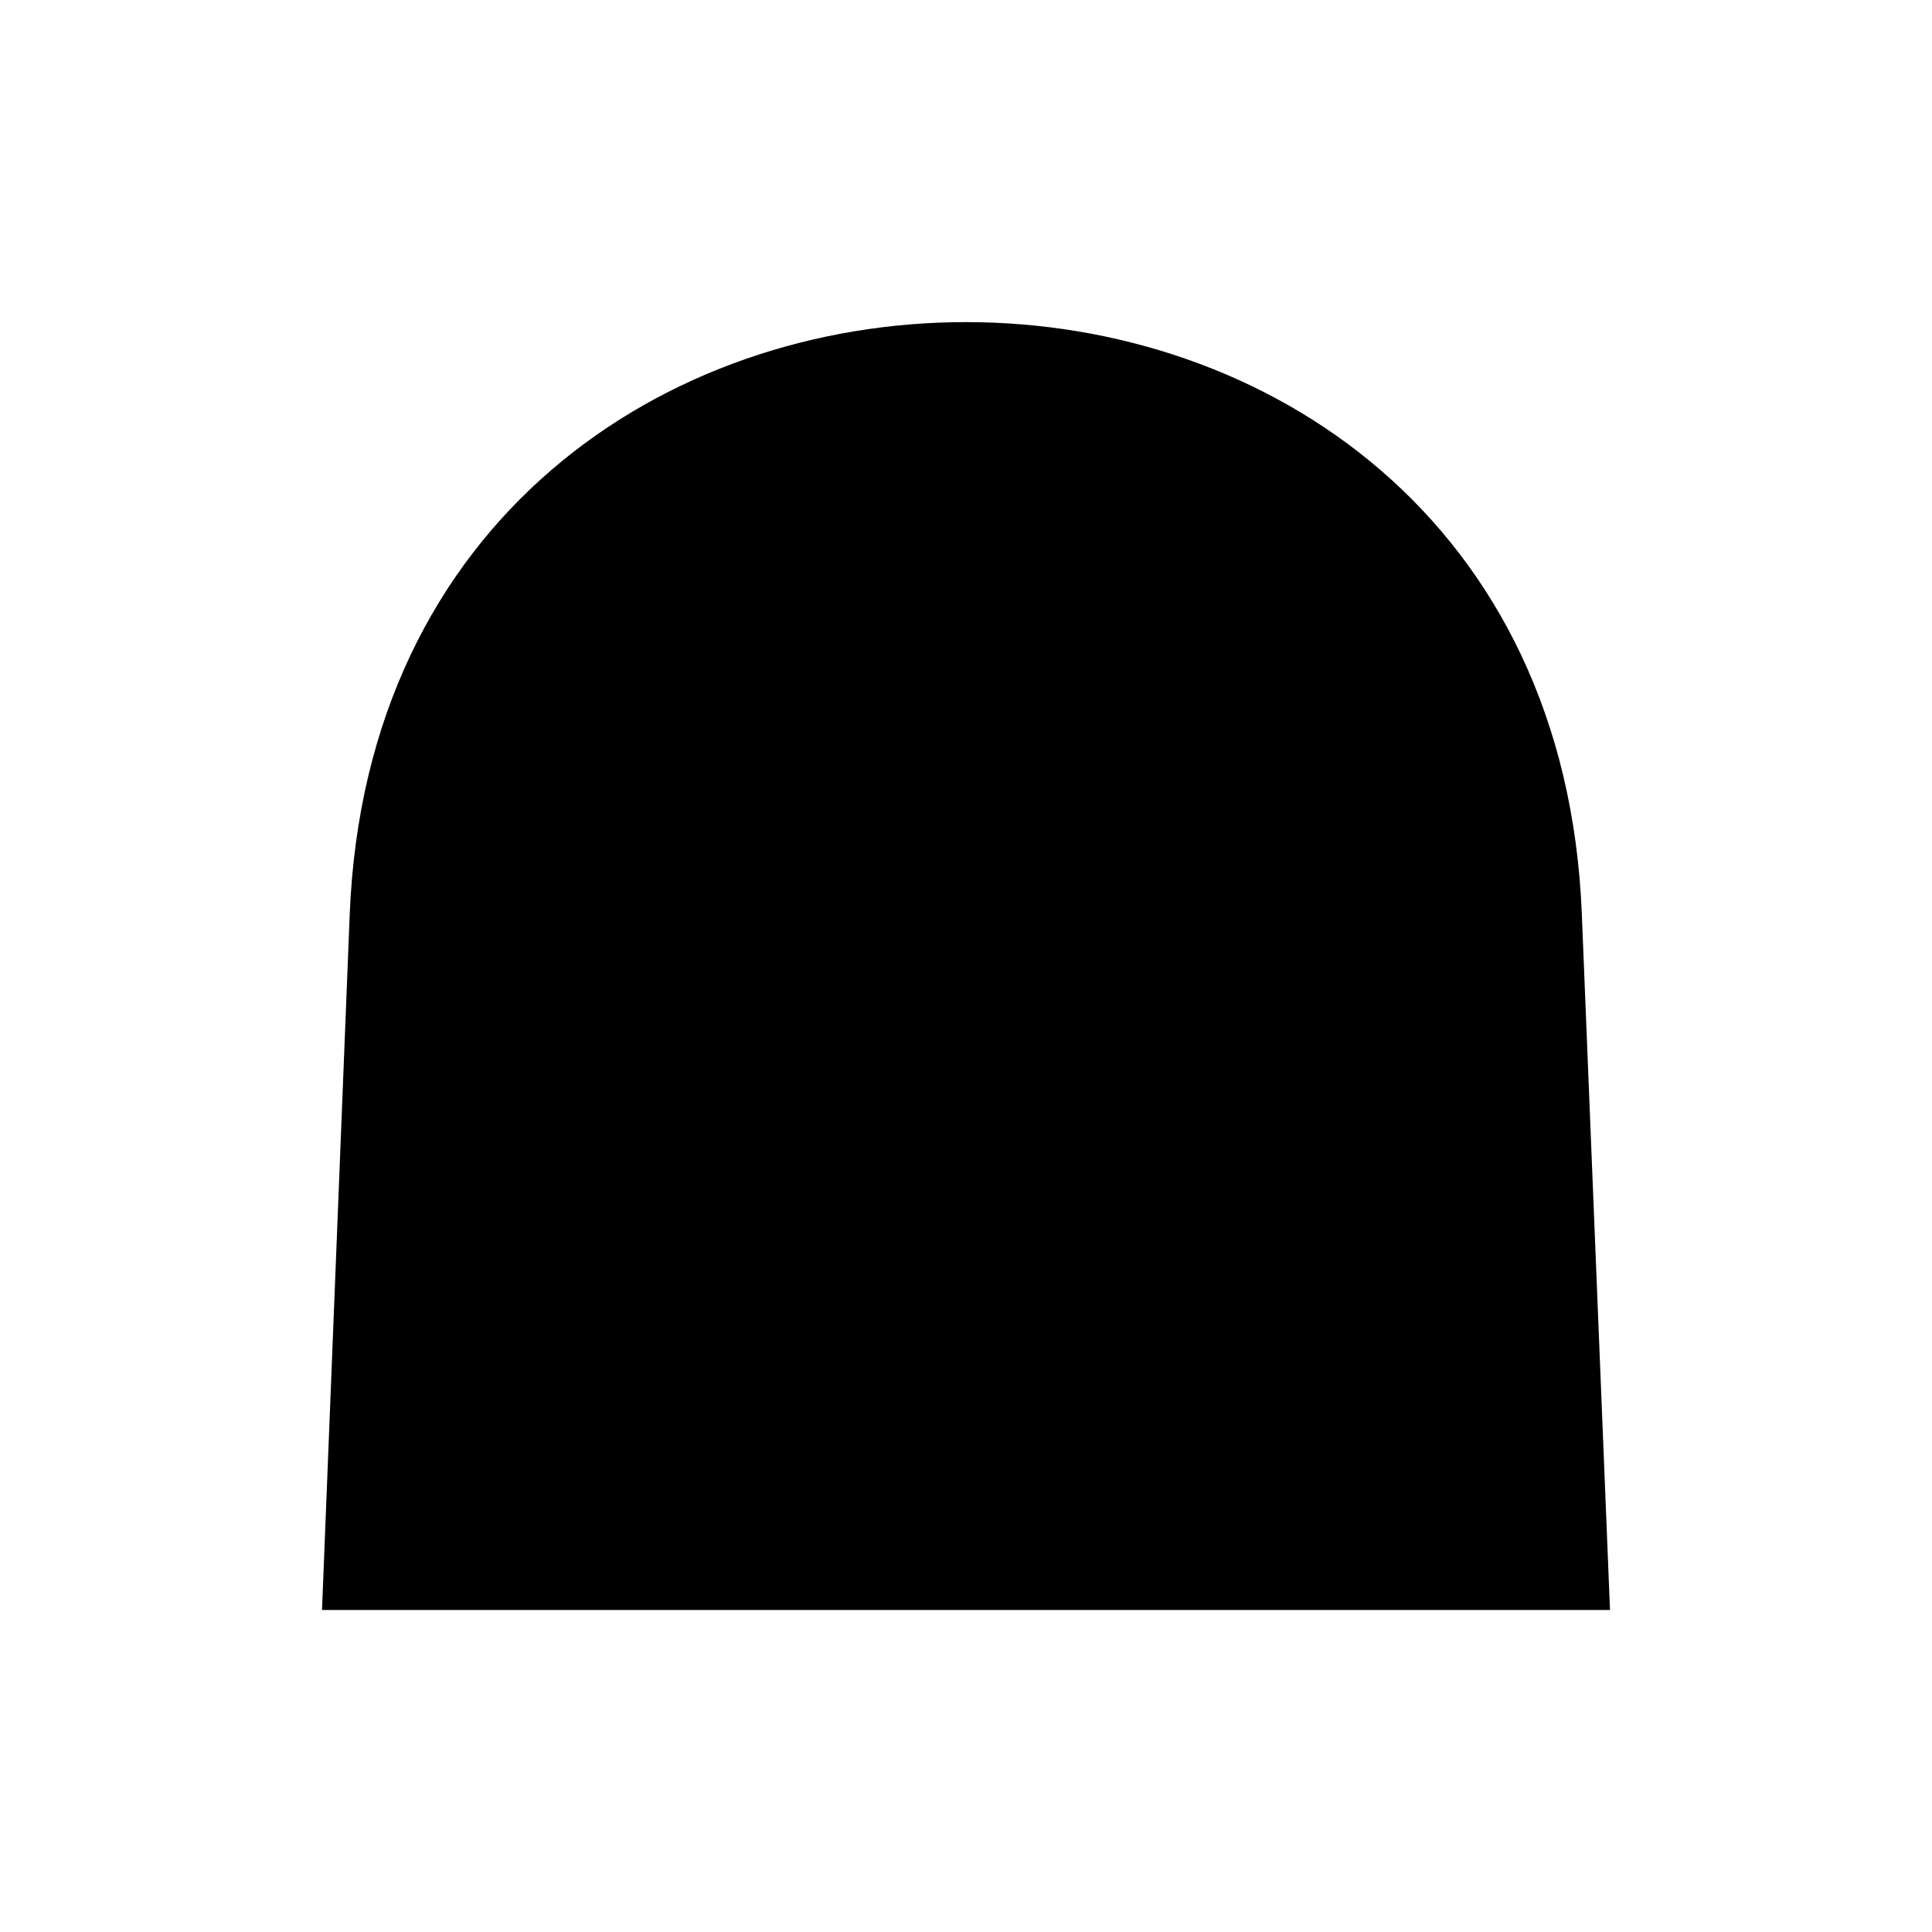
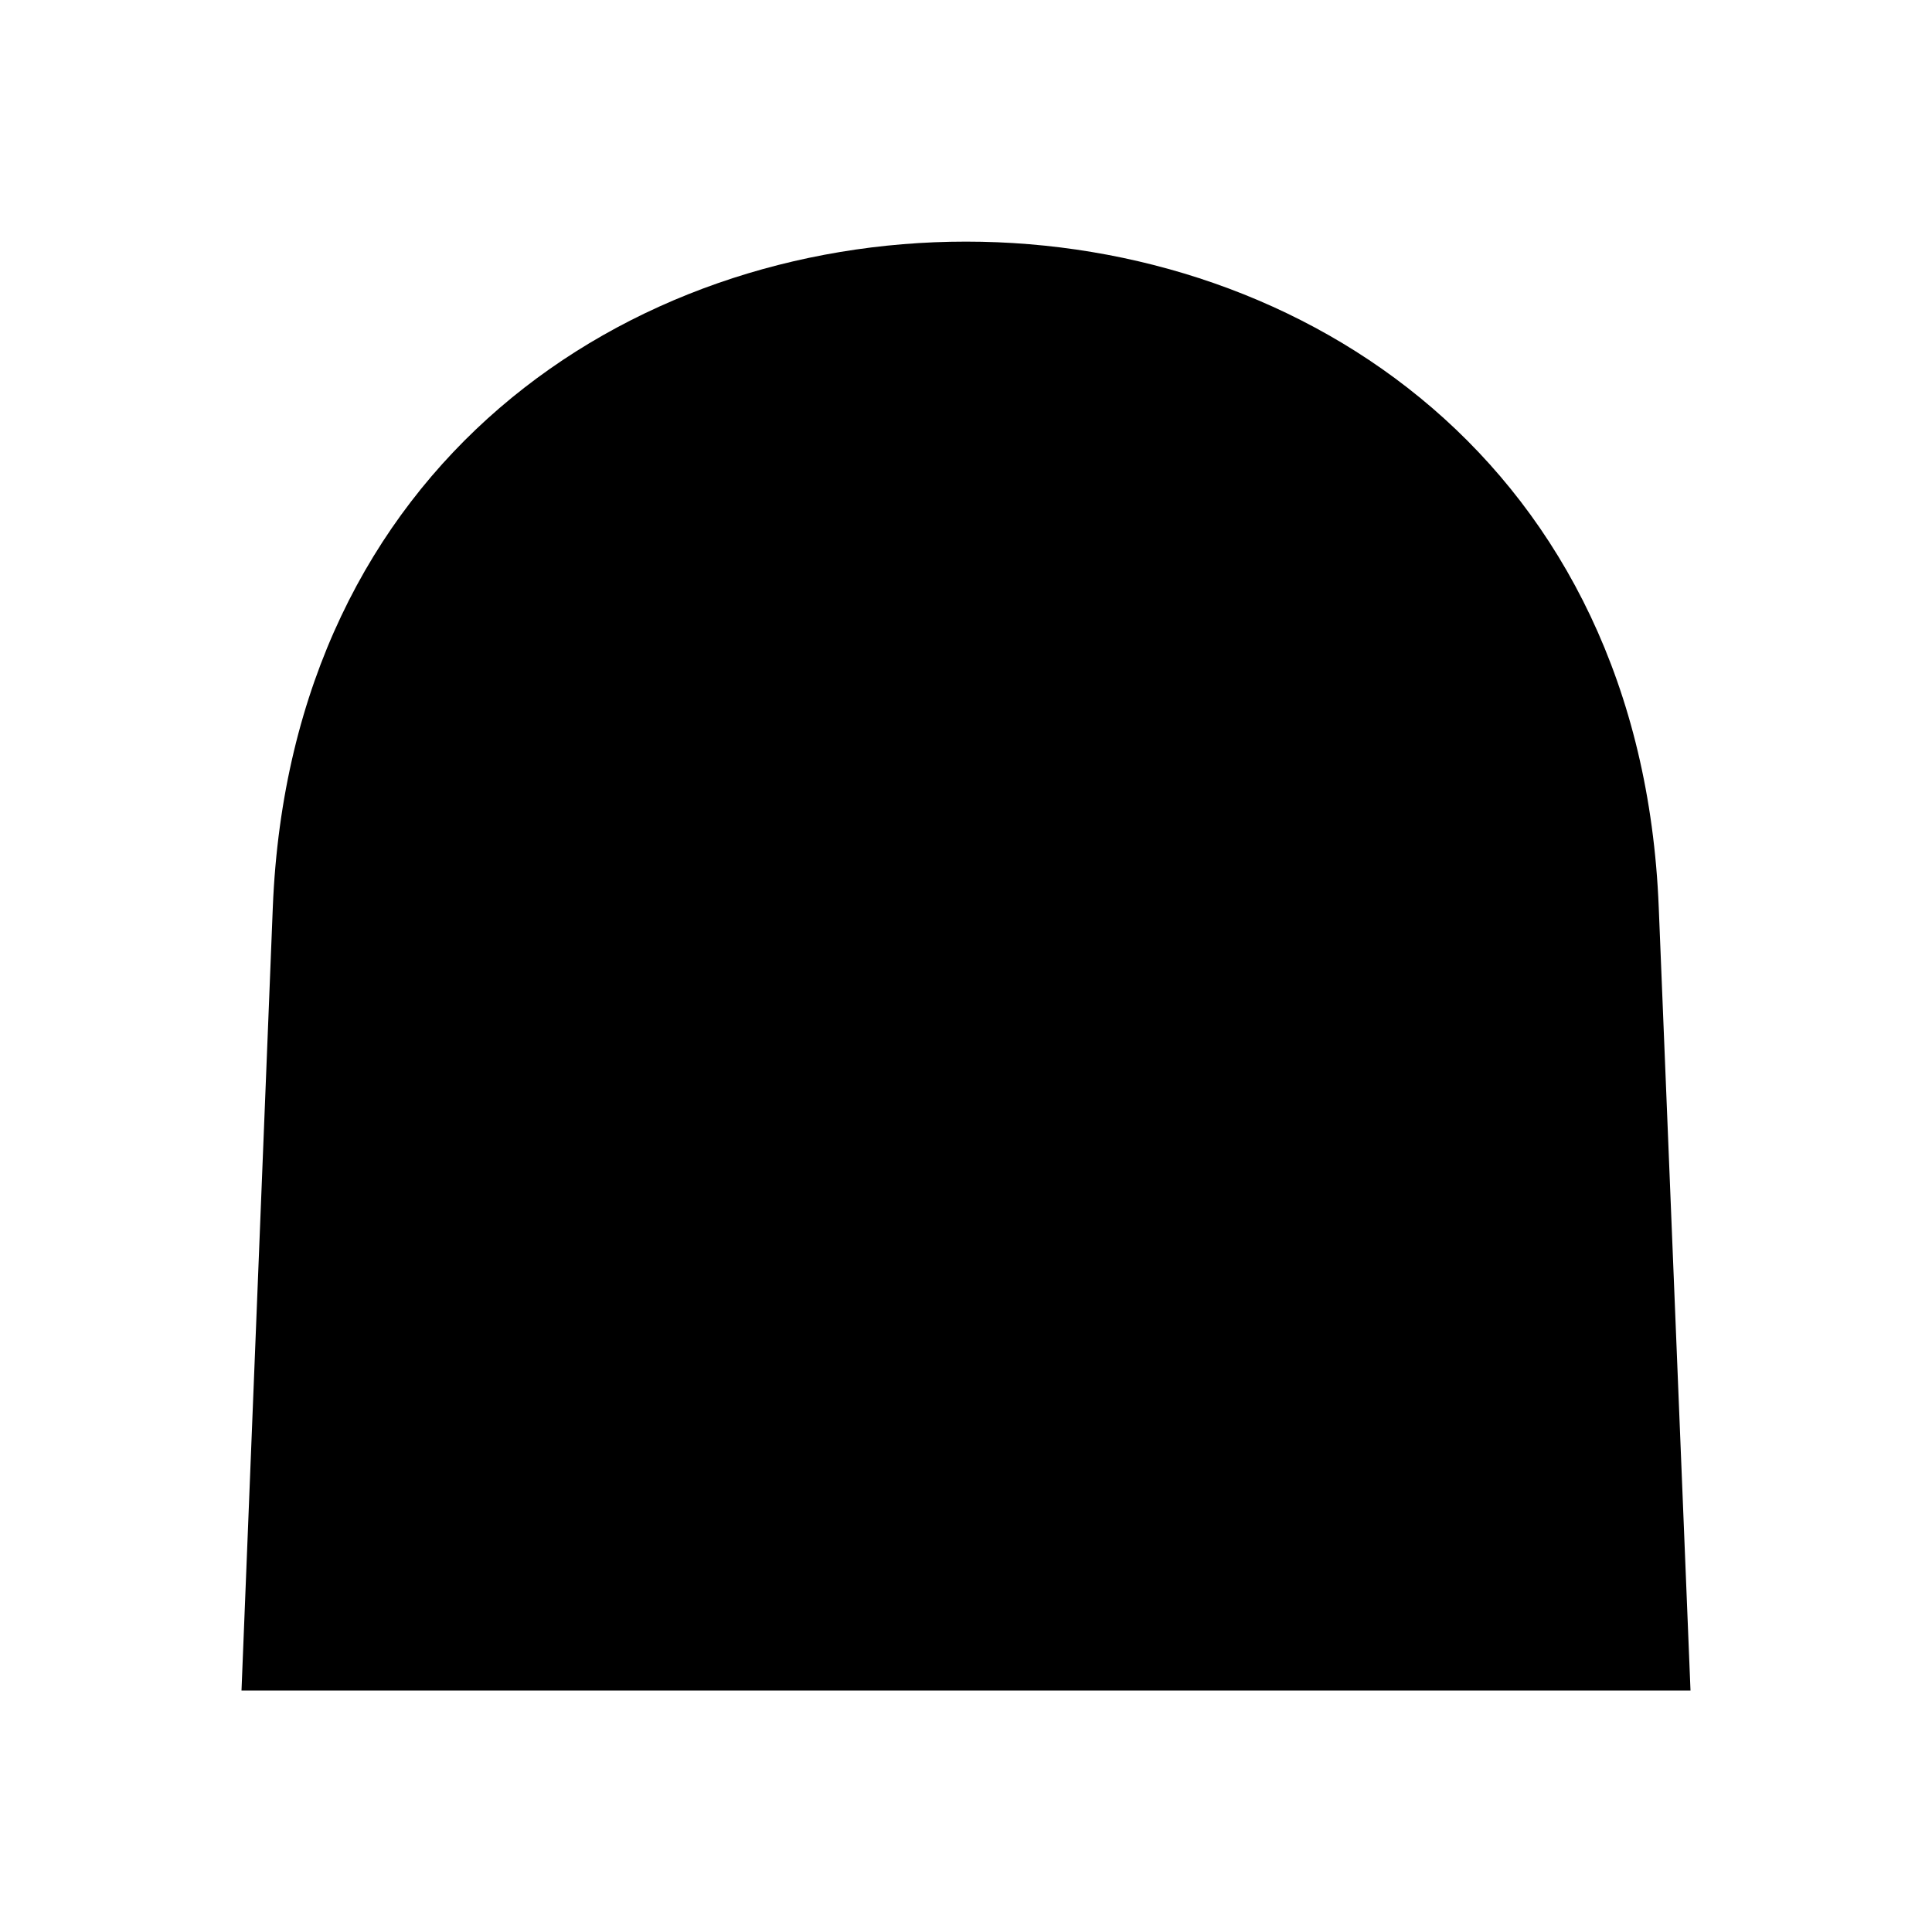
<svg xmlns="http://www.w3.org/2000/svg" version="1.1" id="Layer_1" x="0px" y="0px" viewBox="0 0 432 432" style="enable-background:new 0 0 432 432;" xml:space="preserve">
-   <path d="M360,360H72l6.2-155.6c7.1-176.5,268.5-176.5,275.5,0L360,360L360,360z" />
+   <path d="M378,378H54l7-175.1C69,4.4,363,4.4,370.9,202.9L378,378L378,378z" />
</svg>
